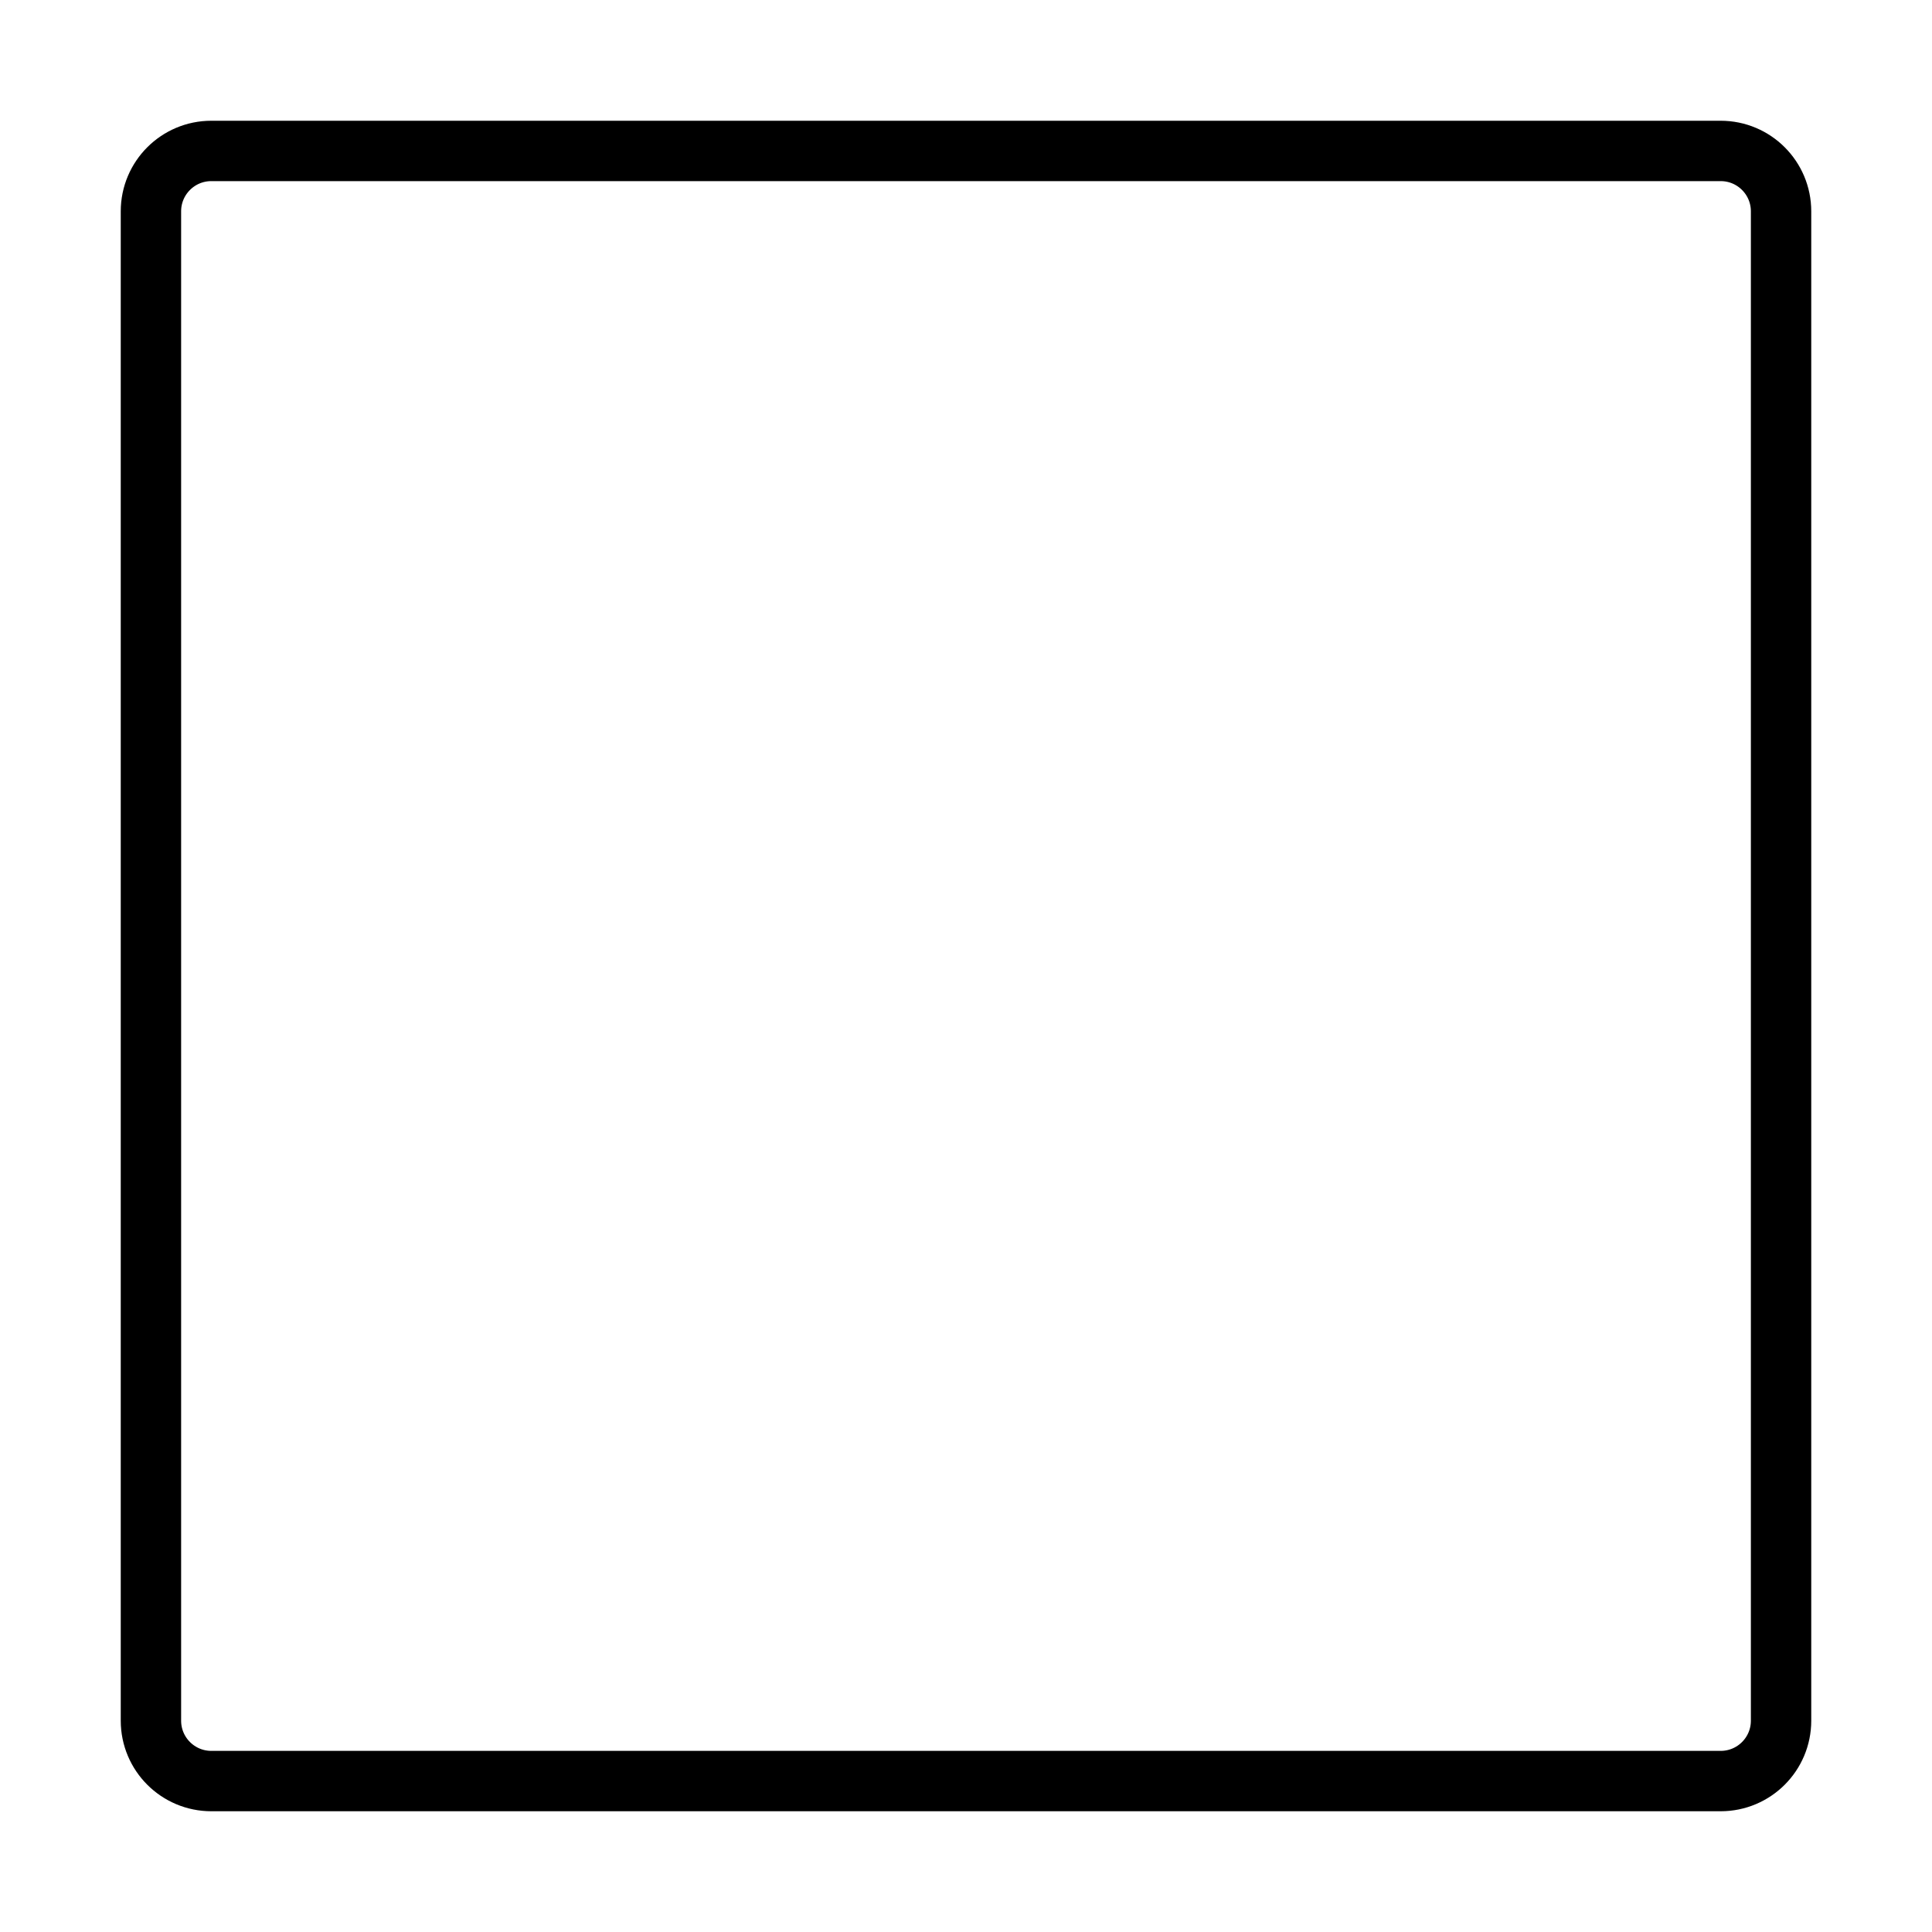
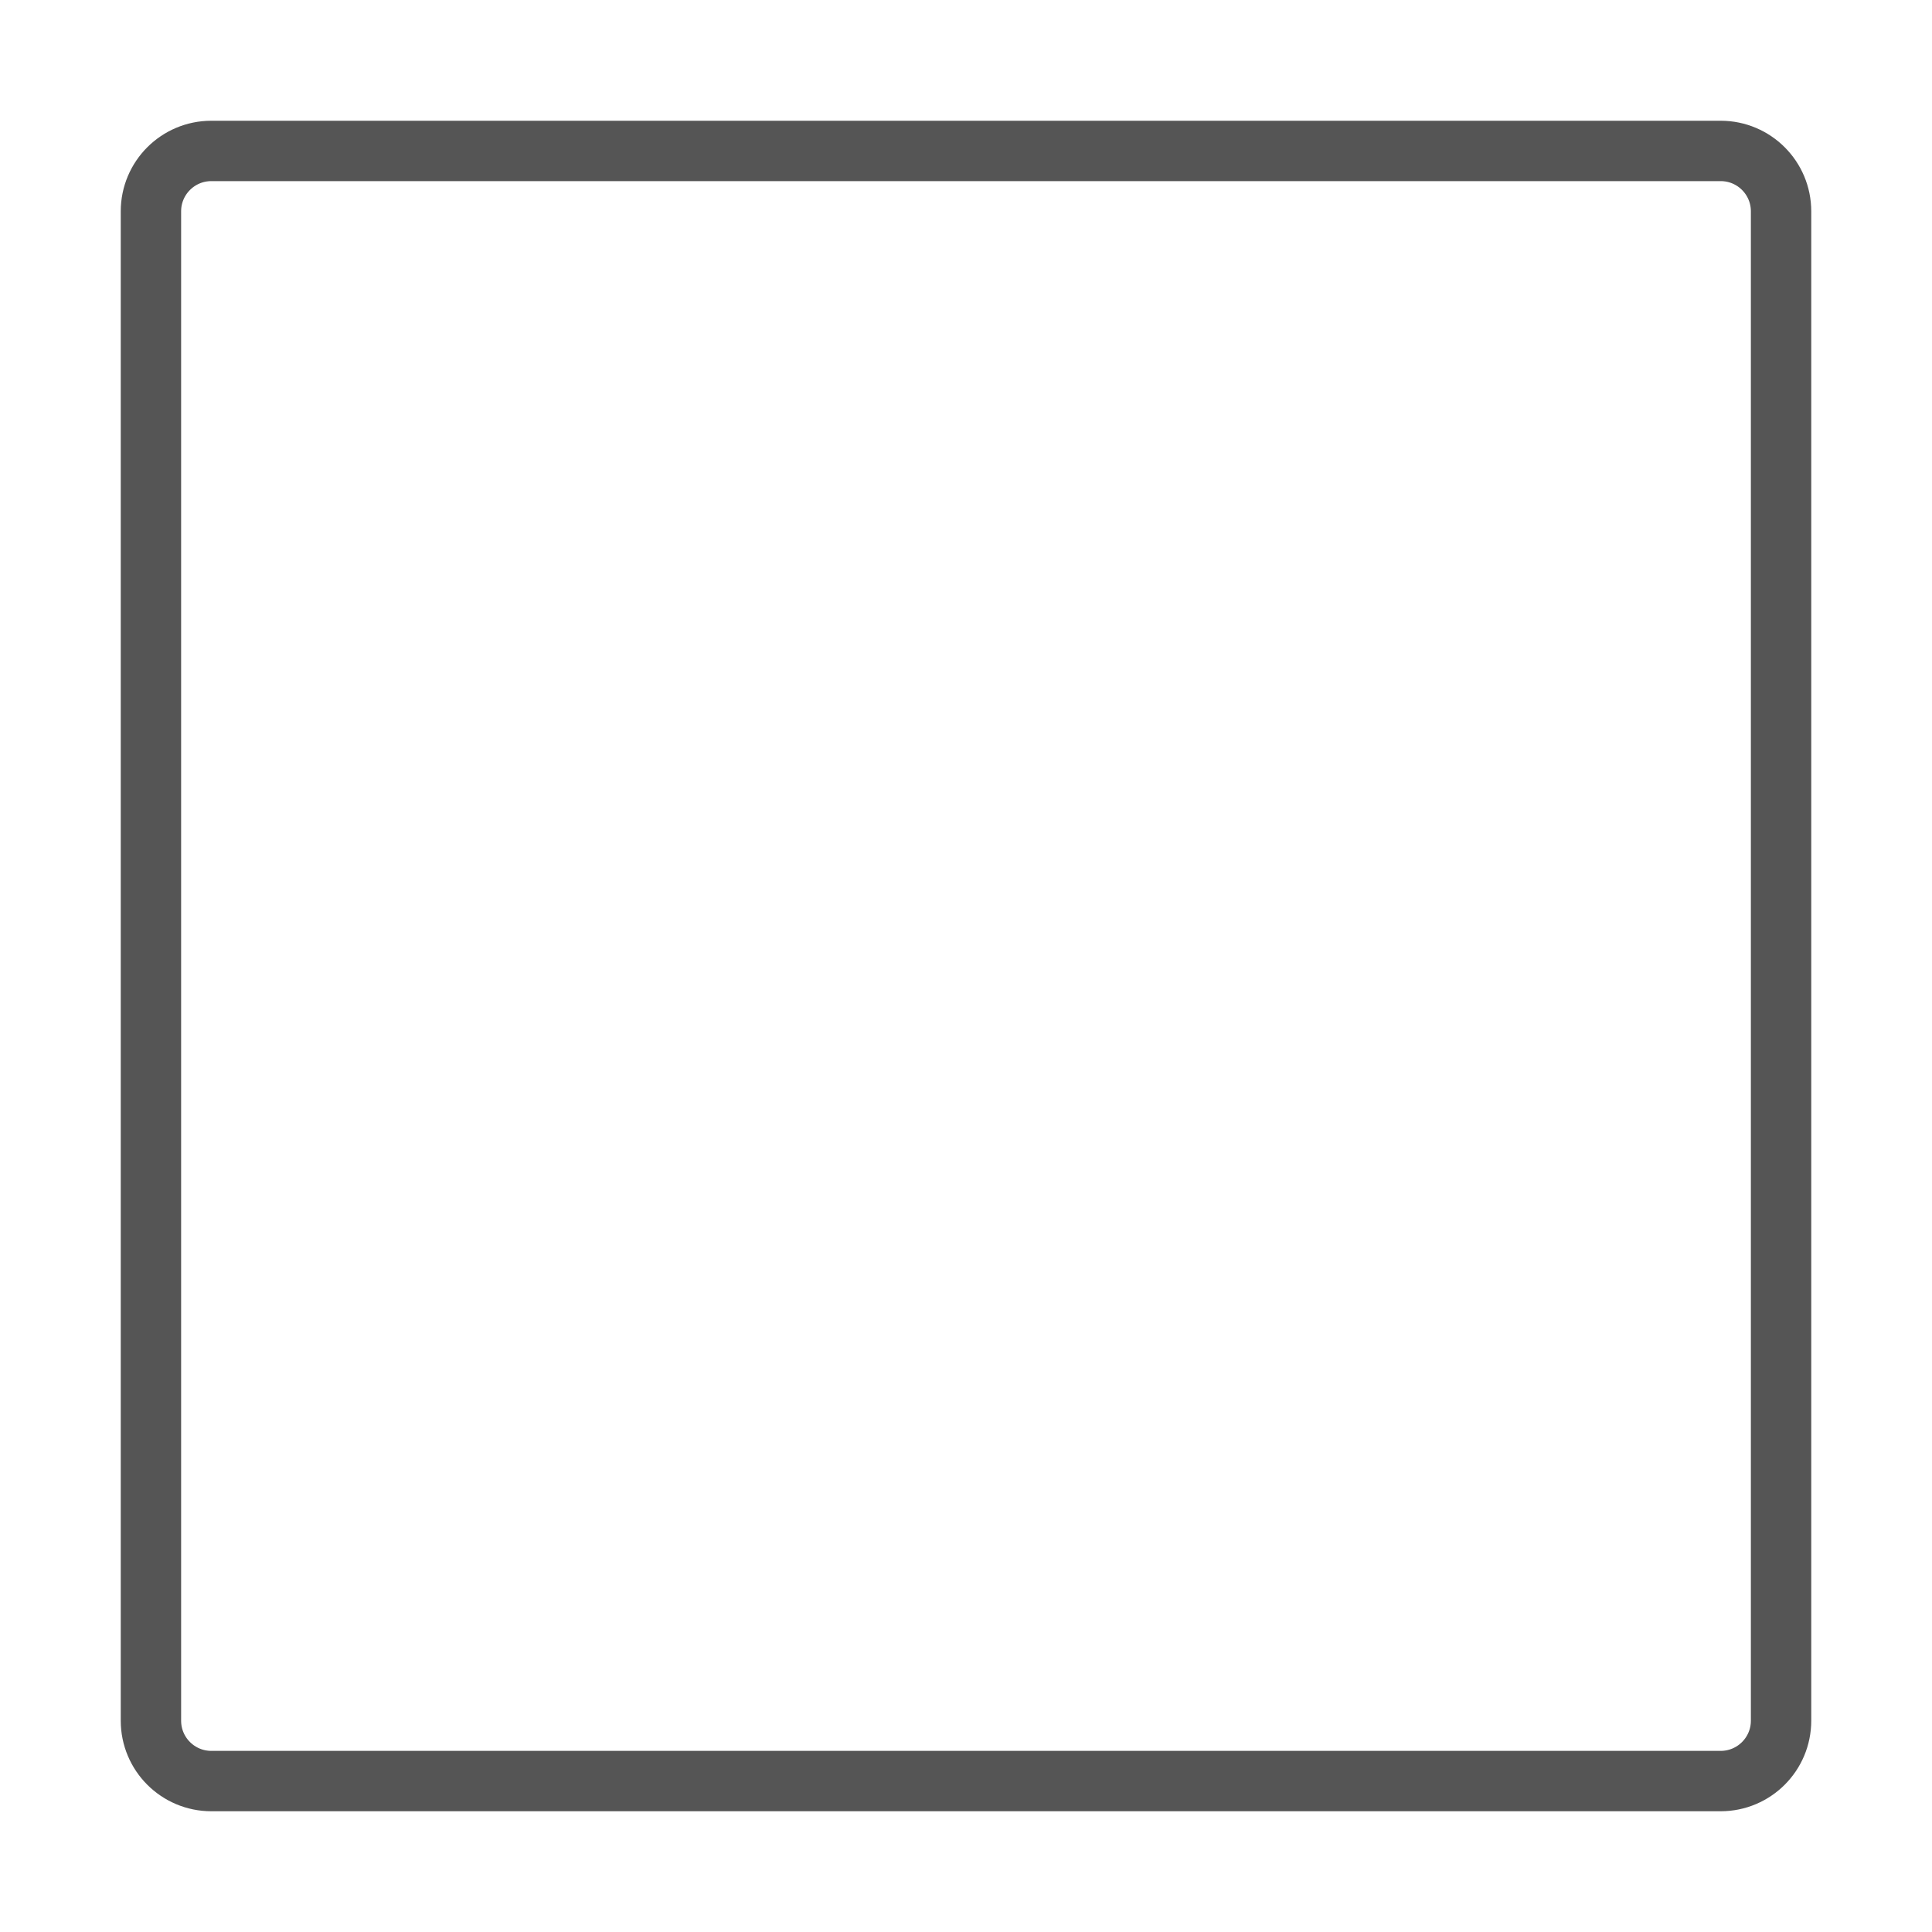
<svg xmlns="http://www.w3.org/2000/svg" width="32" height="32" viewBox="0 0 32 32">
  <g fill="none" fill-rule="evenodd">
-     <rect width="27" height="27" x="2.5" y="2.5" stroke="#000" rx="1" />
+     <rect width="27" height="27" x="2.5" y="2.5" stroke="#555555" rx="1" />
  </g>
</svg>
